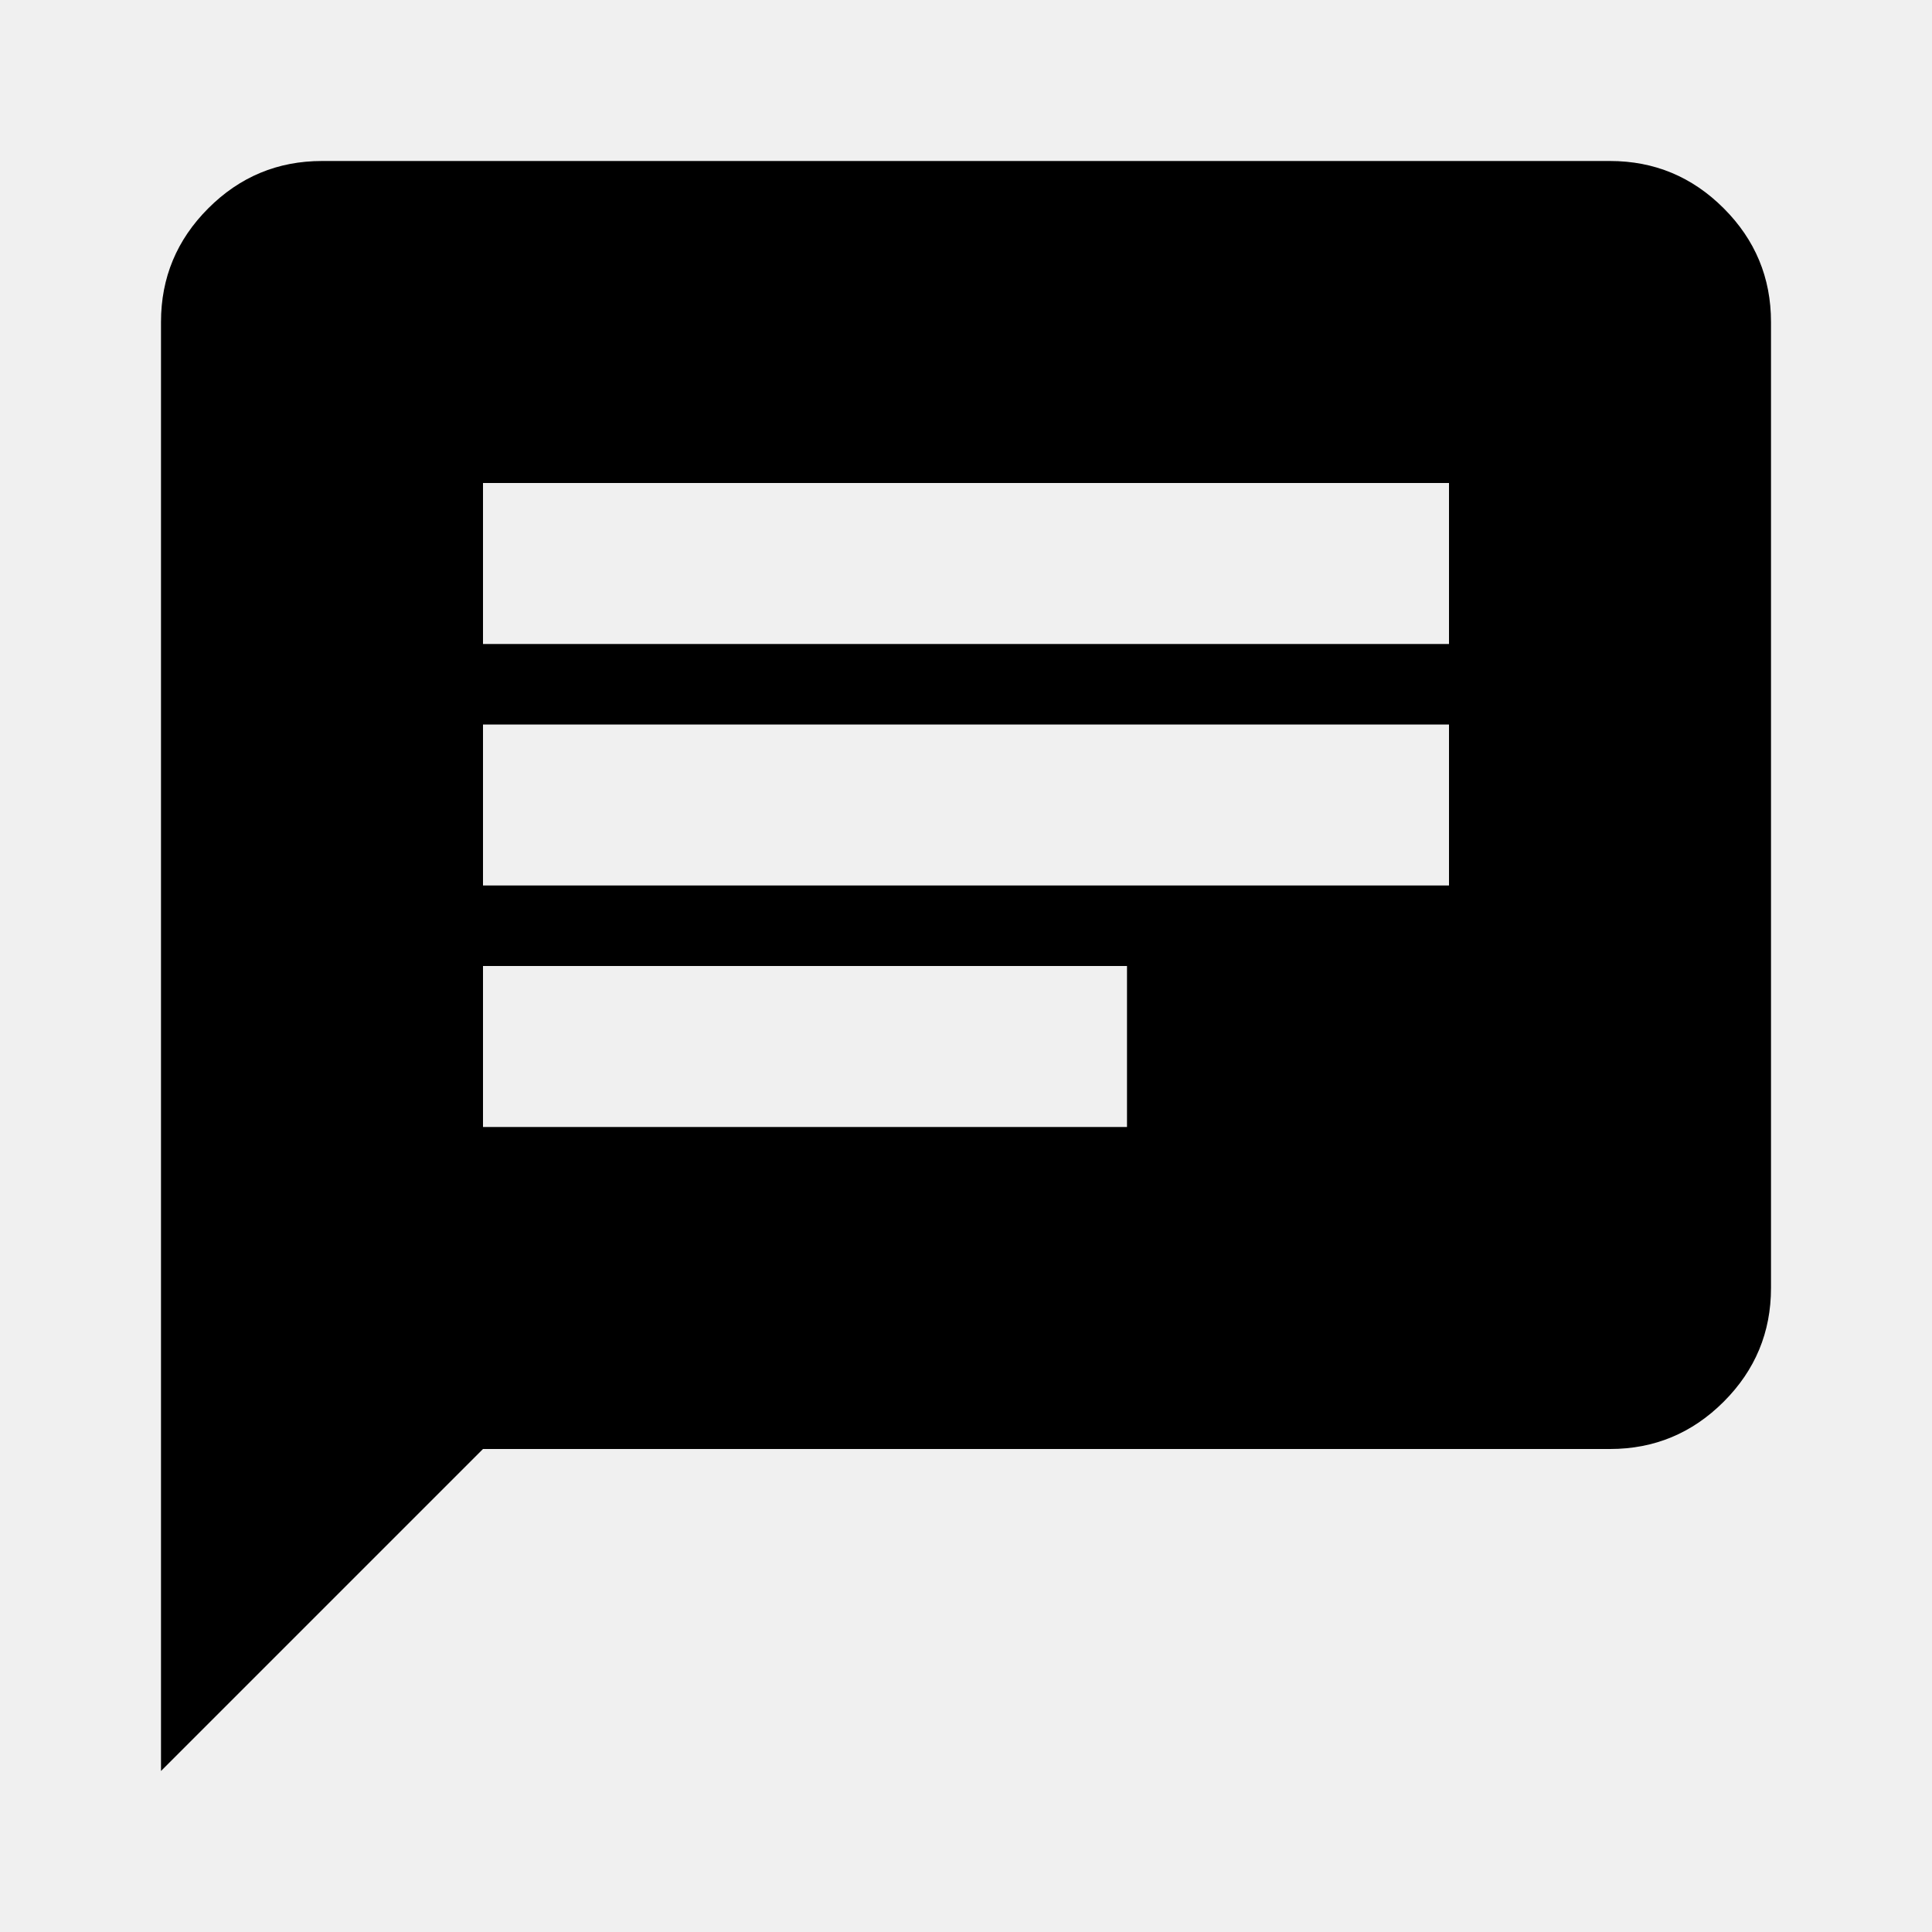
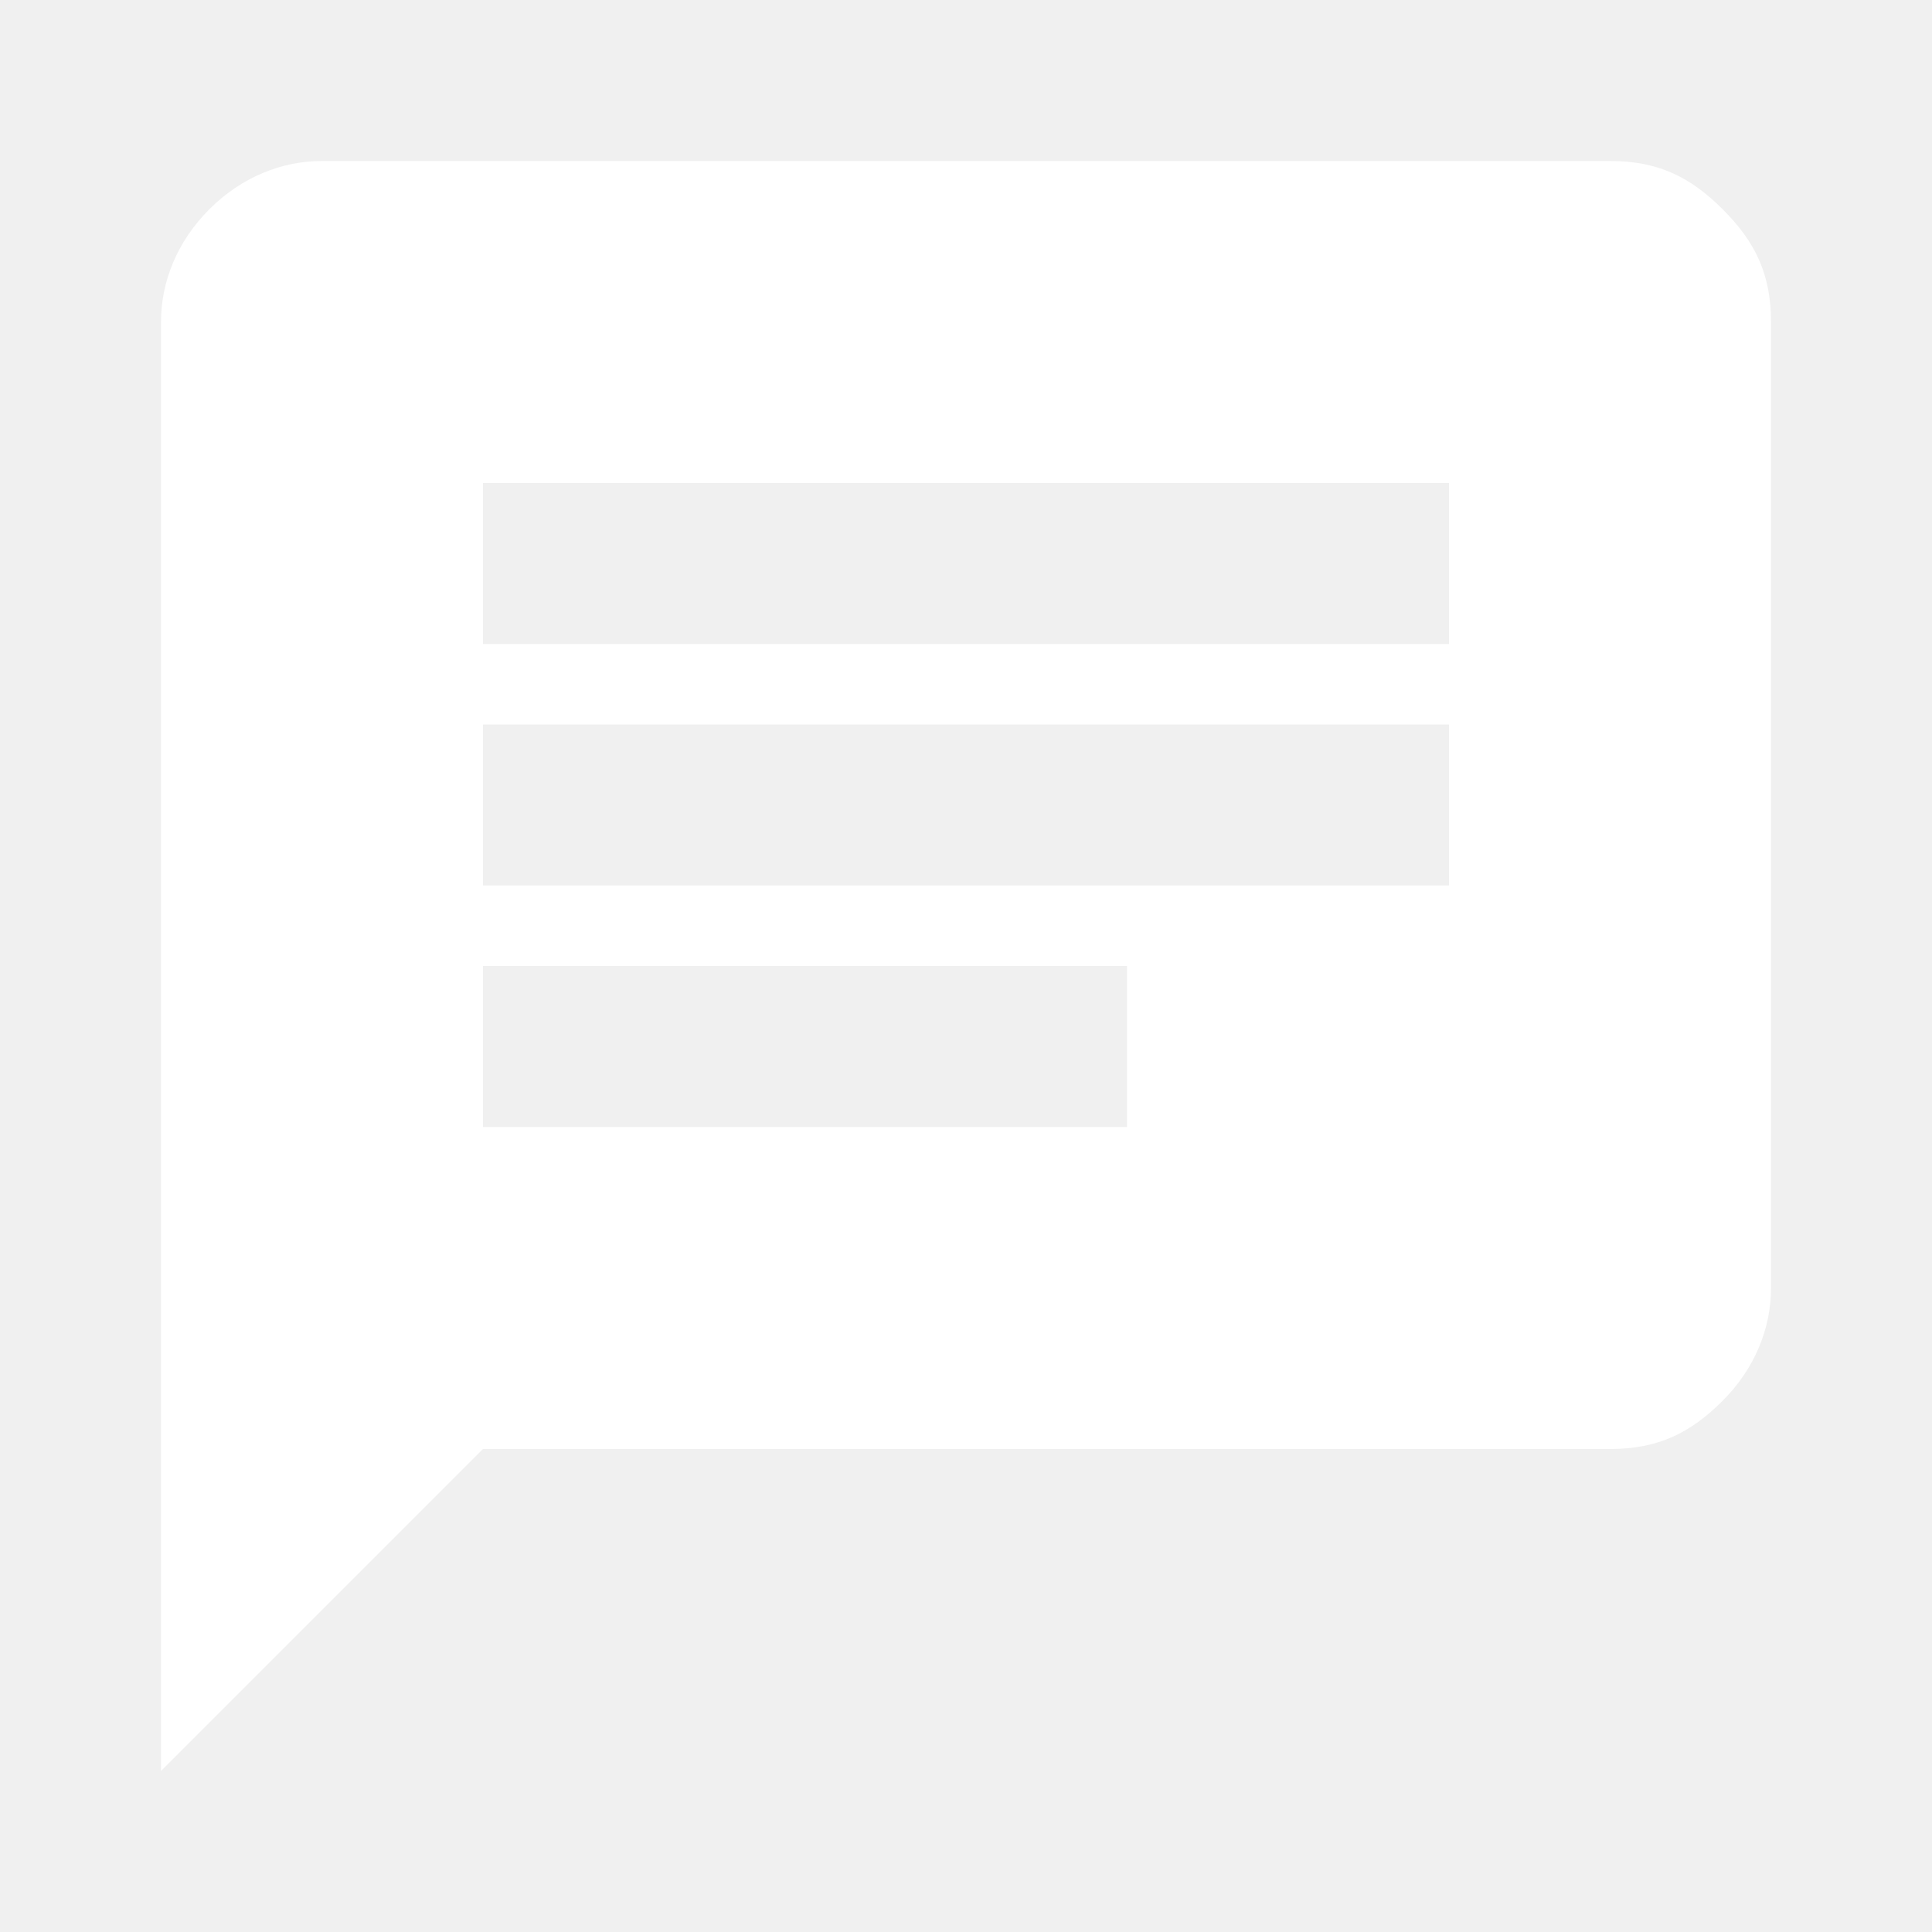
- <svg xmlns="http://www.w3.org/2000/svg" height="24" viewBox="0 -960 960 960" width="24">
-   <path d="M80-80v-720q0-33 23.5-56.5T160-880h640q33 0 56.5 23.5T880-800v480q0 33-23.5 56.5T800-240H240L80-80Zm160-320h320v-80H240v80Zm0-120h480v-80H240v80Zm0-120h480v-80H240v80Z" />
+ <svg xmlns="http://www.w3.org/2000/svg" version="1.1" id="Layer_1" x="0px" y="0px" viewBox="0 0 24 24" style="enable-background:new 0 0 24 24;" xml:space="preserve">
+   <style type="text/css">
+ 	.st0{fill:#FFFFFF;}
+ </style>
+   <path class="st0" d="M2,22V4c0-0.5,0.2-1,0.6-1.4S3.5,2,4,2h16c0.6,0,1,0.2,1.4,0.6S22,3.4,22,4v12c0,0.5-0.2,1-0.6,1.4  S20.6,18,20,18H6L2,22z M6,14h8v-2H6V14z M6,11h12V9H6V11z M6,8h12V6H6V8z" />
</svg>
